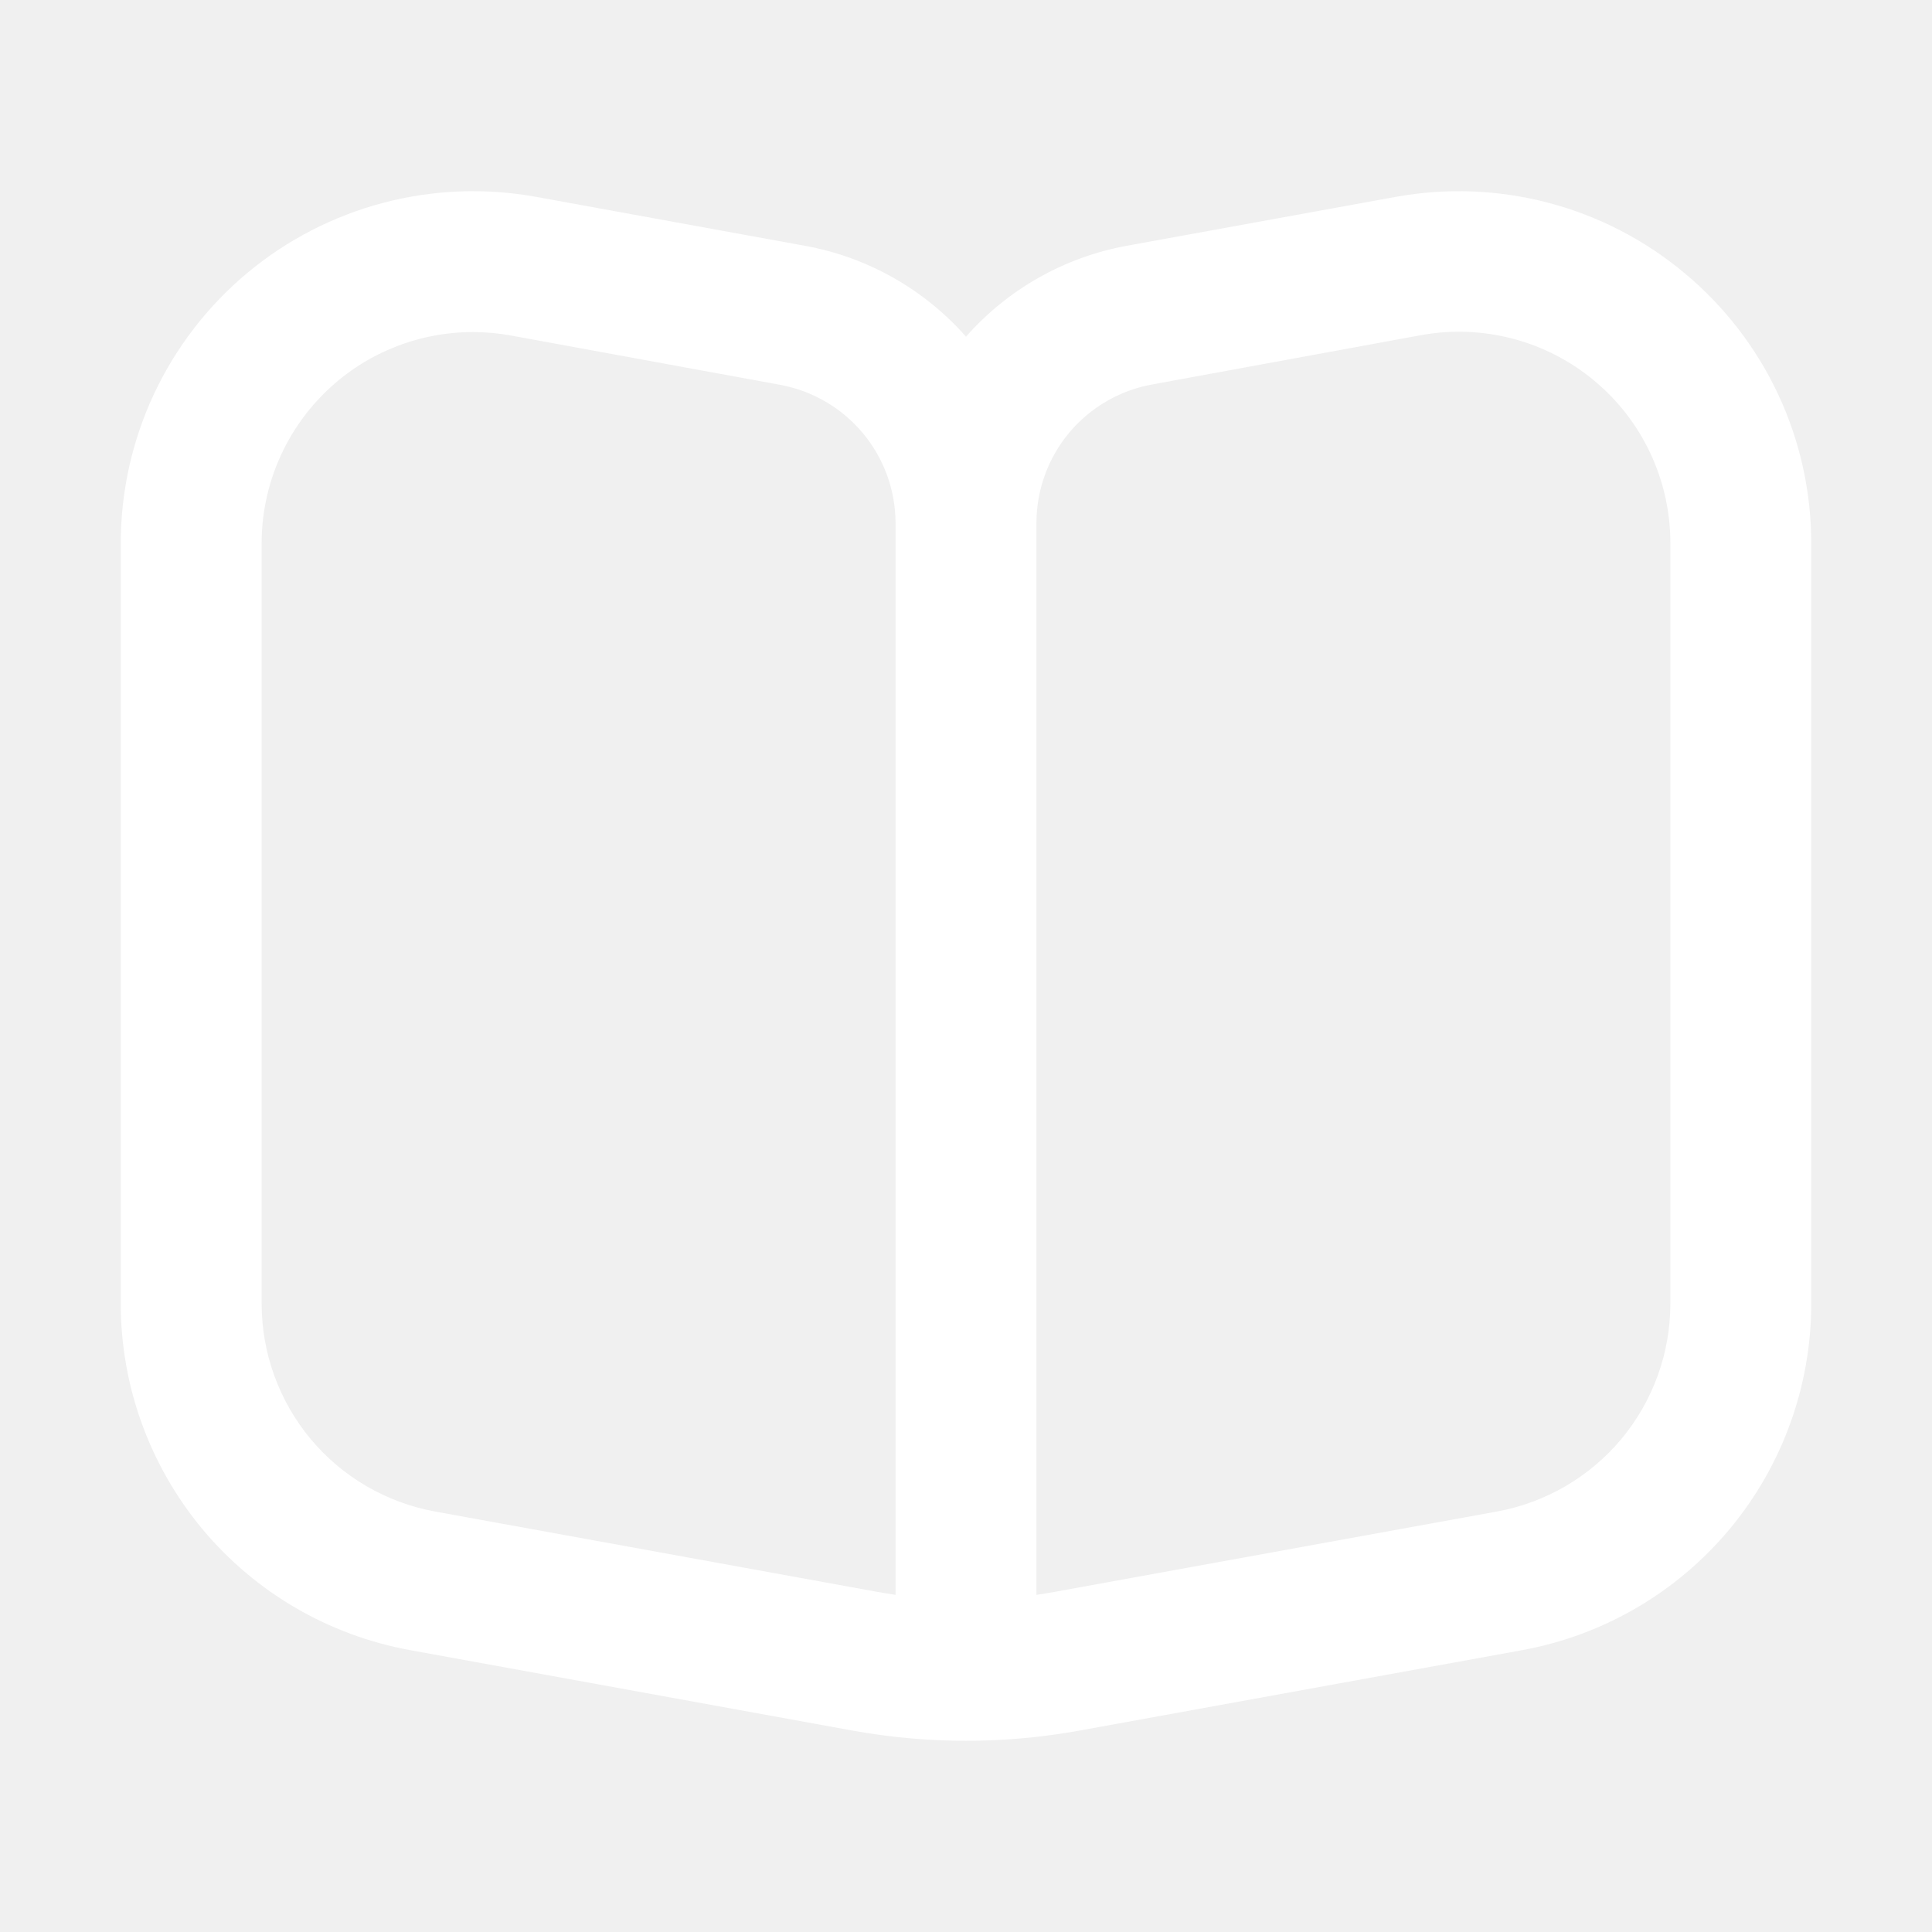
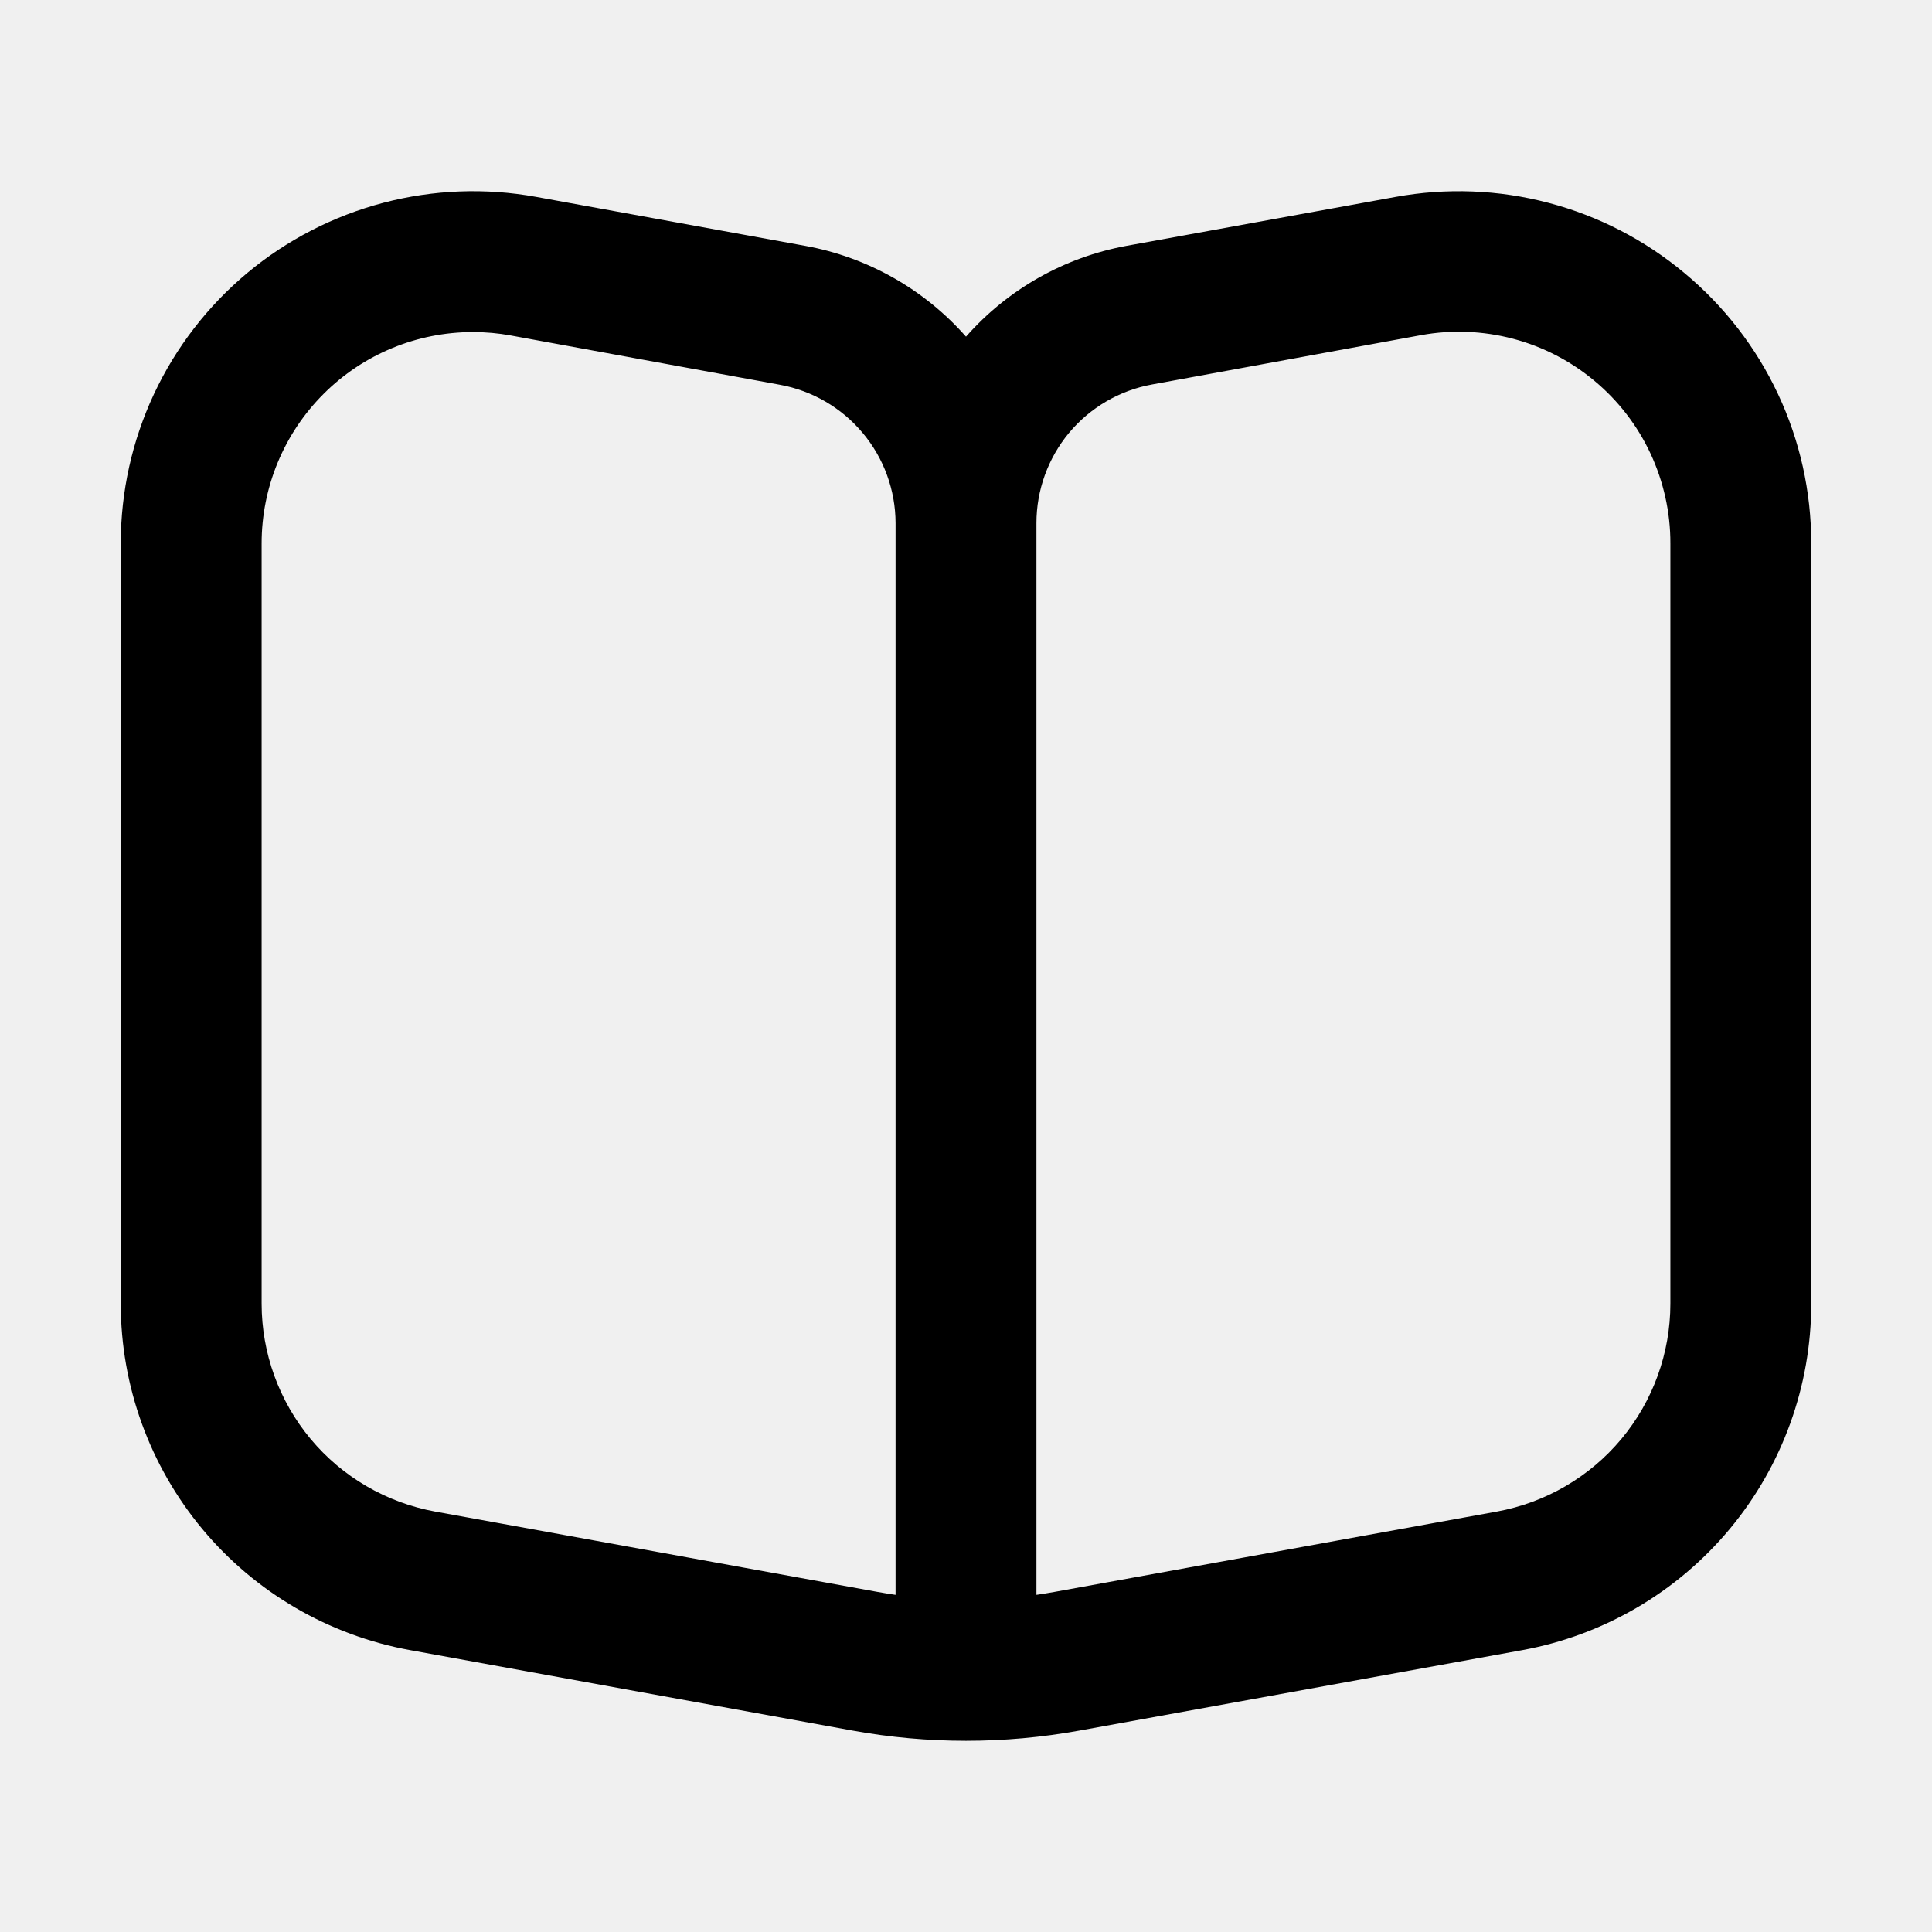
<svg xmlns="http://www.w3.org/2000/svg" width="100%" height="100%" viewBox="0 0 24 24" fill="none">
  <g clip-path="url(#clip0_5317_10971)">
-     <path d="M20.925 3.392C20.433 2.981 19.857 2.683 19.237 2.52C18.617 2.356 17.968 2.331 17.337 2.446L13.993 3.054C13.221 3.196 12.519 3.593 12 4.182C11.479 3.592 10.775 3.194 10.002 3.054L6.662 2.446C6.032 2.331 5.383 2.356 4.763 2.519C4.143 2.682 3.566 2.979 3.074 3.389C2.581 3.8 2.185 4.314 1.913 4.894C1.641 5.475 1.5 6.109 1.5 6.75L1.5 16.194C1.5 17.218 1.86 18.21 2.516 18.997C3.172 19.783 4.084 20.314 5.092 20.498L10.592 21.498C11.523 21.667 12.477 21.667 13.408 21.498L18.913 20.498C19.92 20.313 20.83 19.782 21.486 18.995C22.141 18.209 22.5 17.217 22.5 16.194V6.75C22.5 6.109 22.36 5.476 22.087 4.895C21.815 4.315 21.418 3.802 20.925 3.392ZM11.125 19.812C11.052 19.801 10.978 19.789 10.905 19.776L5.405 18.777C4.8 18.666 4.253 18.348 3.859 17.876C3.466 17.404 3.25 16.808 3.25 16.194V6.75C3.25 6.054 3.527 5.386 4.019 4.894C4.511 4.401 5.179 4.125 5.875 4.125C6.033 4.125 6.192 4.139 6.348 4.168L9.69 4.78C10.092 4.854 10.456 5.066 10.718 5.38C10.98 5.693 11.124 6.089 11.125 6.498V19.812ZM20.75 16.194C20.75 16.808 20.534 17.404 20.141 17.876C19.747 18.348 19.2 18.666 18.595 18.777L13.095 19.776C13.022 19.789 12.948 19.801 12.875 19.812V6.498C12.875 6.088 13.019 5.691 13.281 5.376C13.544 5.062 13.909 4.849 14.312 4.776L17.655 4.163C18.034 4.094 18.423 4.11 18.795 4.208C19.167 4.306 19.513 4.485 19.808 4.732C20.104 4.978 20.341 5.287 20.504 5.636C20.666 5.985 20.751 6.365 20.75 6.75V16.194Z" fill="white" />
+     <path d="M20.925 3.392C20.433 2.981 19.857 2.683 19.237 2.52C18.617 2.356 17.968 2.331 17.337 2.446L13.993 3.054C13.221 3.196 12.519 3.593 12 4.182C11.479 3.592 10.775 3.194 10.002 3.054L6.662 2.446C6.032 2.331 5.383 2.356 4.763 2.519C4.143 2.682 3.566 2.979 3.074 3.389C2.581 3.8 2.185 4.314 1.913 4.894C1.641 5.475 1.5 6.109 1.5 6.75L1.5 16.194C1.5 17.218 1.86 18.21 2.516 18.997C3.172 19.783 4.084 20.314 5.092 20.498L10.592 21.498C11.523 21.667 12.477 21.667 13.408 21.498L18.913 20.498C19.92 20.313 20.83 19.782 21.486 18.995C22.141 18.209 22.5 17.217 22.5 16.194V6.75C22.5 6.109 22.36 5.476 22.087 4.895C21.815 4.315 21.418 3.802 20.925 3.392ZM11.125 19.812C11.052 19.801 10.978 19.789 10.905 19.776L5.405 18.777C4.8 18.666 4.253 18.348 3.859 17.876C3.466 17.404 3.25 16.808 3.25 16.194V6.75C3.25 6.054 3.527 5.386 4.019 4.894C4.511 4.401 5.179 4.125 5.875 4.125C6.033 4.125 6.192 4.139 6.348 4.168L9.69 4.78C10.092 4.854 10.456 5.066 10.718 5.38C10.98 5.693 11.124 6.089 11.125 6.498V19.812ZM20.75 16.194C20.75 16.808 20.534 17.404 20.141 17.876C19.747 18.348 19.2 18.666 18.595 18.777L13.095 19.776C13.022 19.789 12.948 19.801 12.875 19.812V6.498C12.875 6.088 13.019 5.691 13.281 5.376C13.544 5.062 13.909 4.849 14.312 4.776L17.655 4.163C18.034 4.094 18.423 4.11 18.795 4.208C19.167 4.306 19.513 4.485 19.808 4.732C20.104 4.978 20.341 5.287 20.504 5.636C20.666 5.985 20.751 6.365 20.75 6.75V16.194Z" fill="currentcolor" />
  </g>
  <defs>
    <clipPath id="clip0_5317_10971">
      <rect width="21" height="21" fill="white" transform="translate(1.5 1.5)" />
    </clipPath>
  </defs>
</svg>
